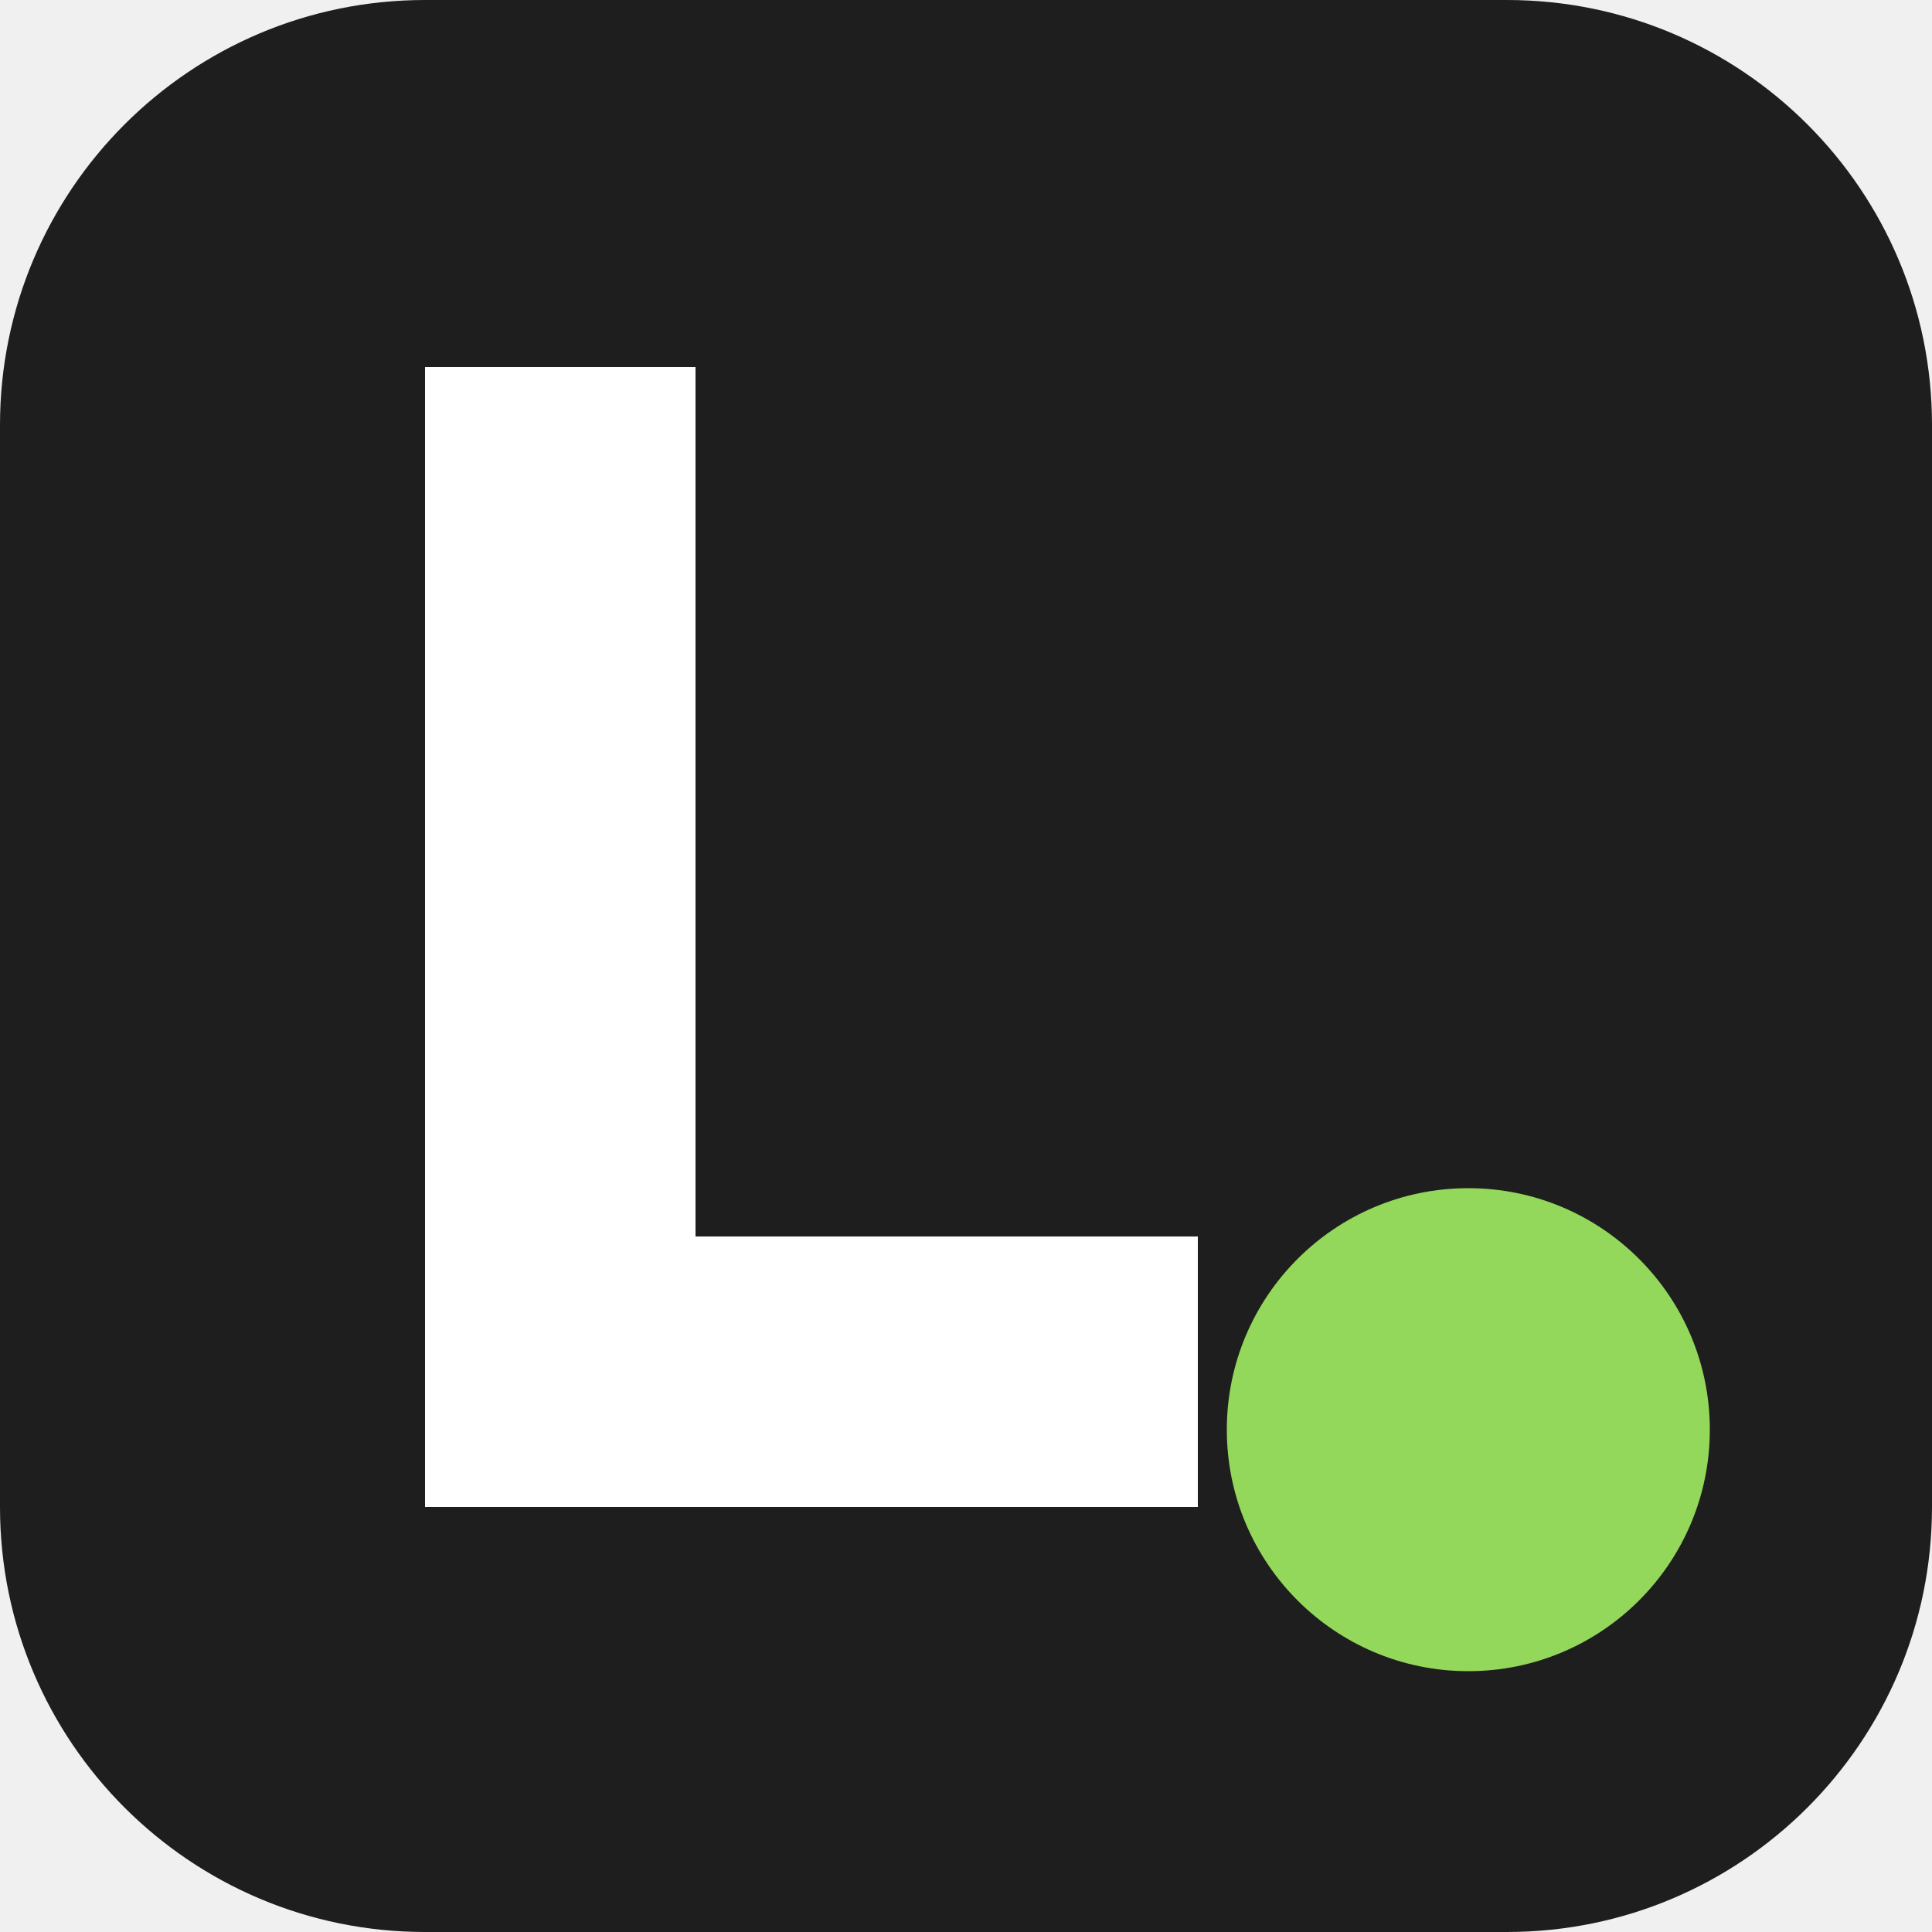
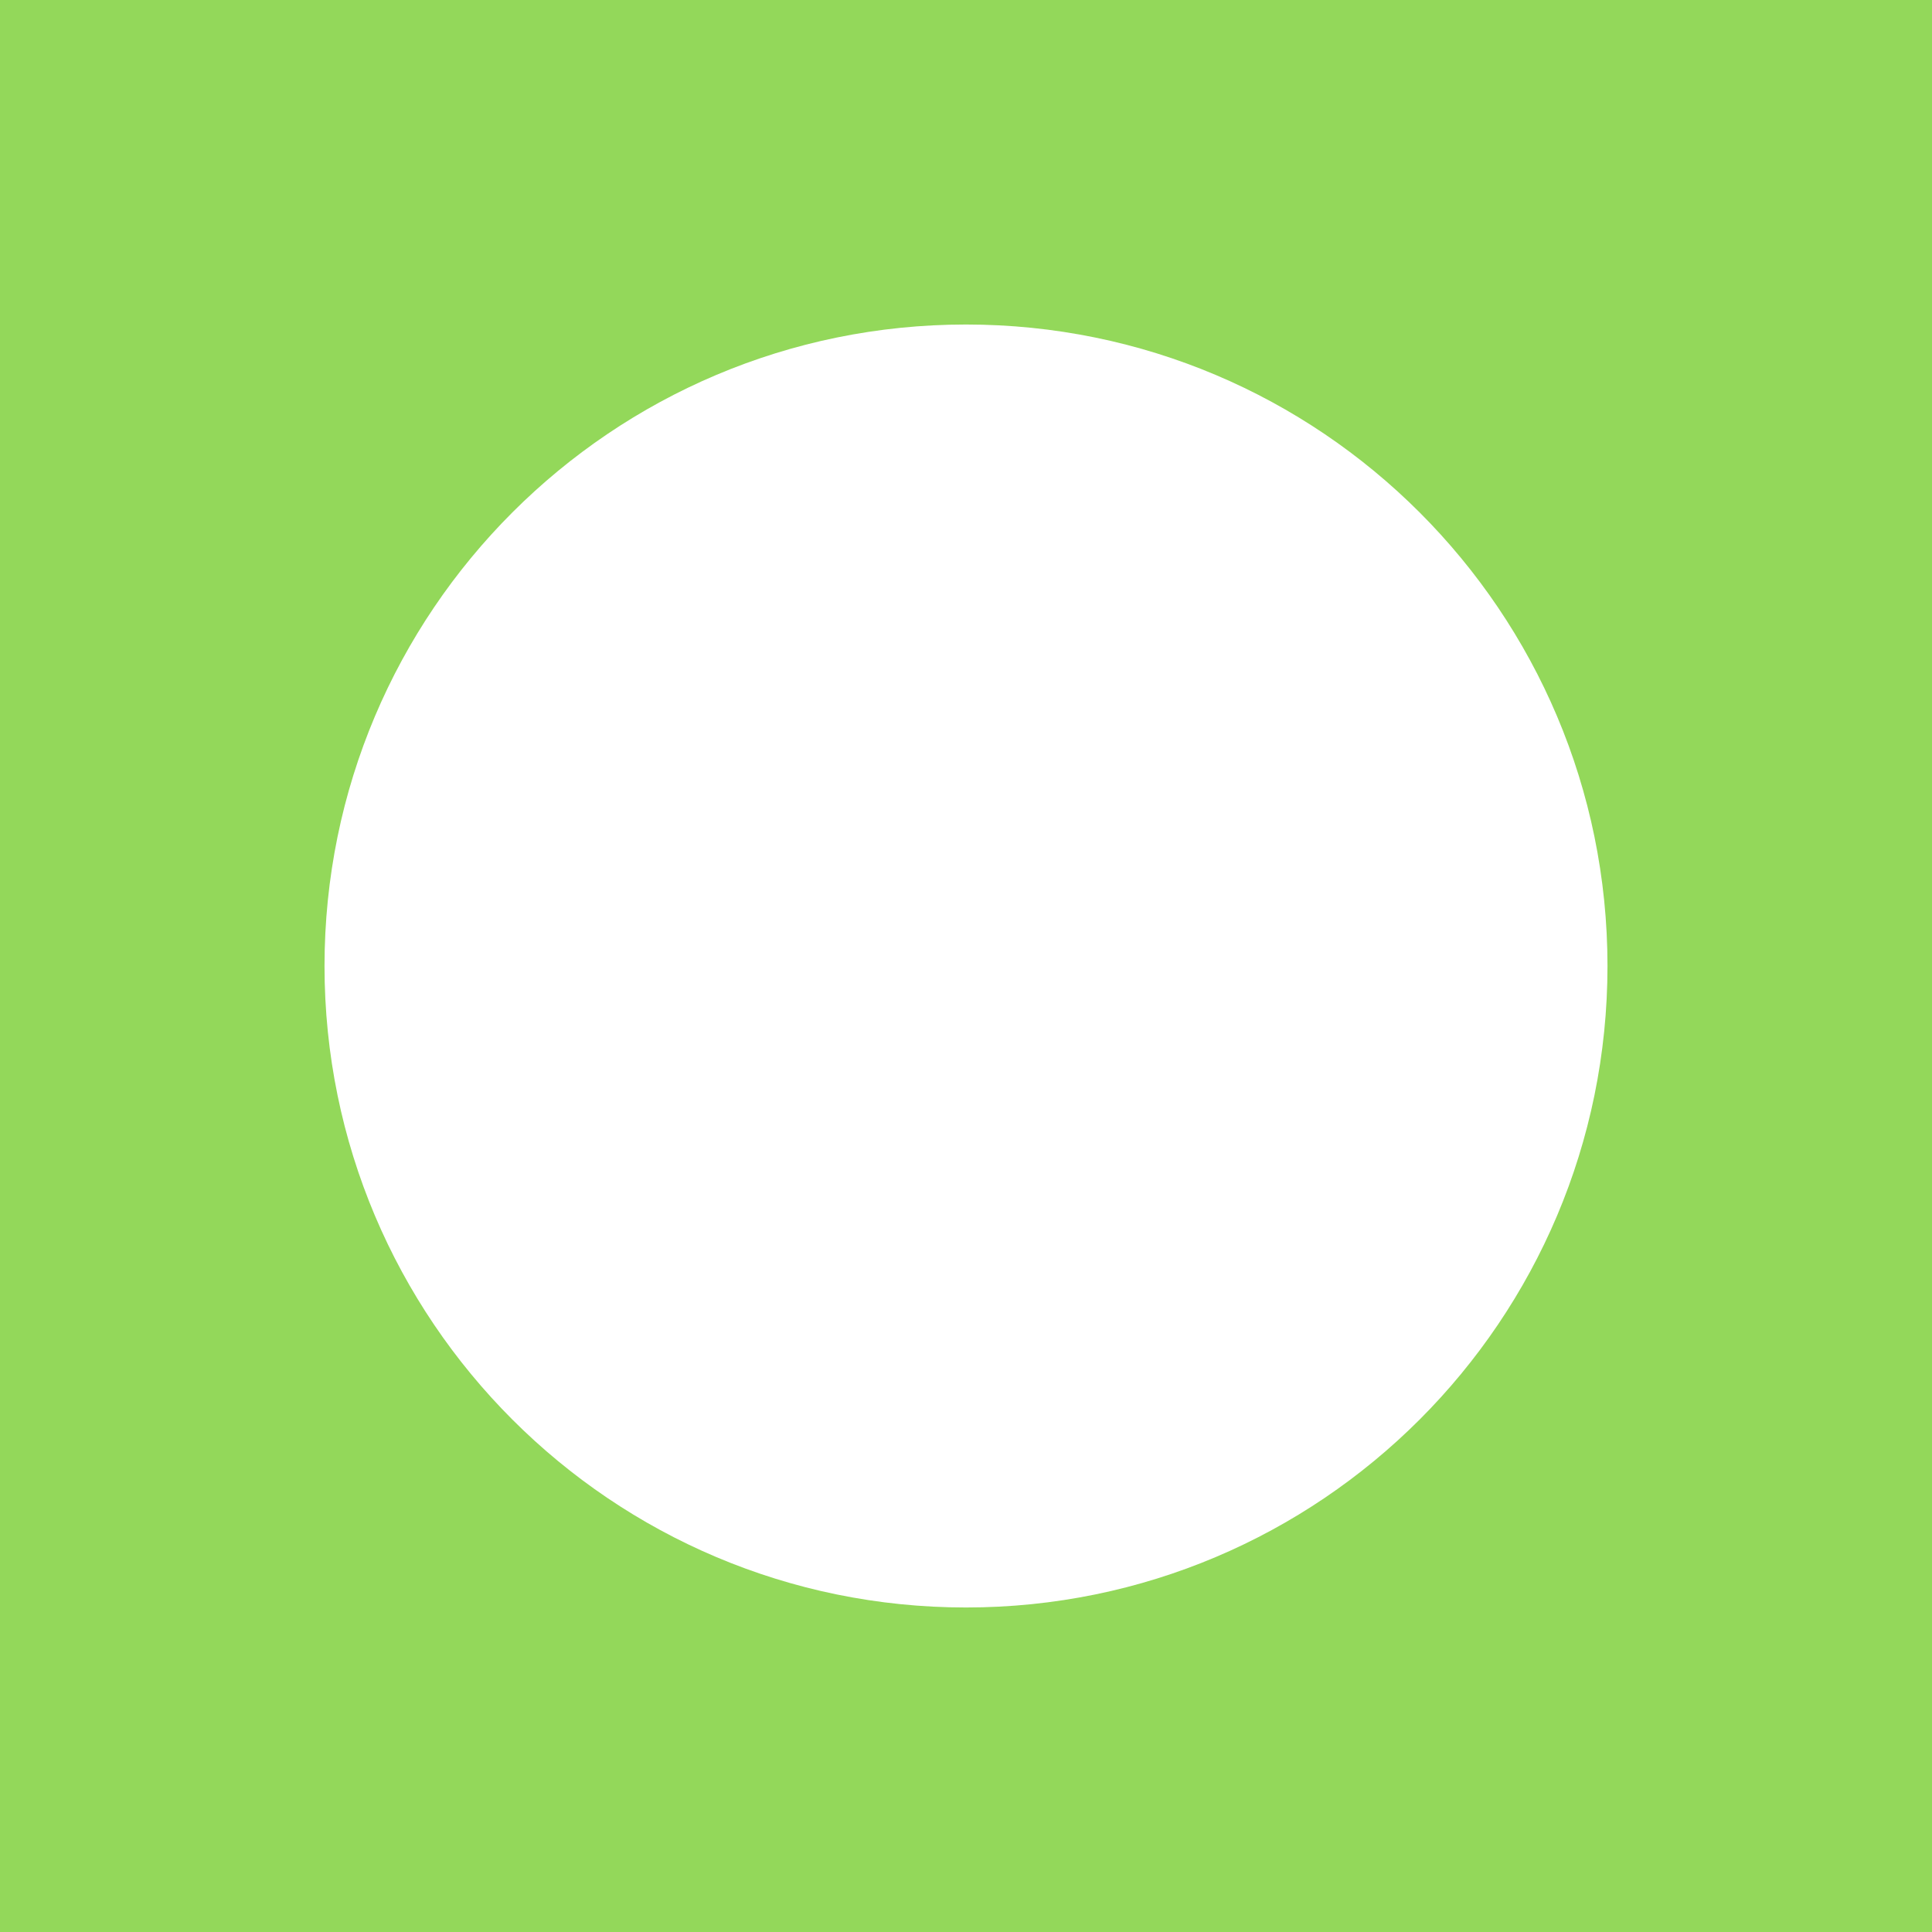
- <svg xmlns="http://www.w3.org/2000/svg" viewBox="0 0 32 32" width="32" height="32">
-   <rect width="32" height="32" rx="7.04" fill="#1E1E1E" />
-   <rect x="7.04" y="6.08" width="4.48" height="18.88" fill="white" />
-   <rect x="7.04" y="20.48" width="12.8" height="4.48" fill="white" />
-   <circle cx="24.32" cy="23.68" r="4" fill="#93D85A" />
+ <svg xmlns="http://www.w3.org/2000/svg" id="Layer_1" version="1.1" viewBox="0 0 512 512">
+   <defs>
+     <style>
+       .st0 {
+         fill: #93d85a;
+       }
+ 
+       .st1 {
+         fill: #fff;
+       }
+     </style>
+   </defs>
+   <rect class="st0" width="512" height="512" />
+   <circle class="st1" cx="256" cy="256" r="170" />
</svg>
